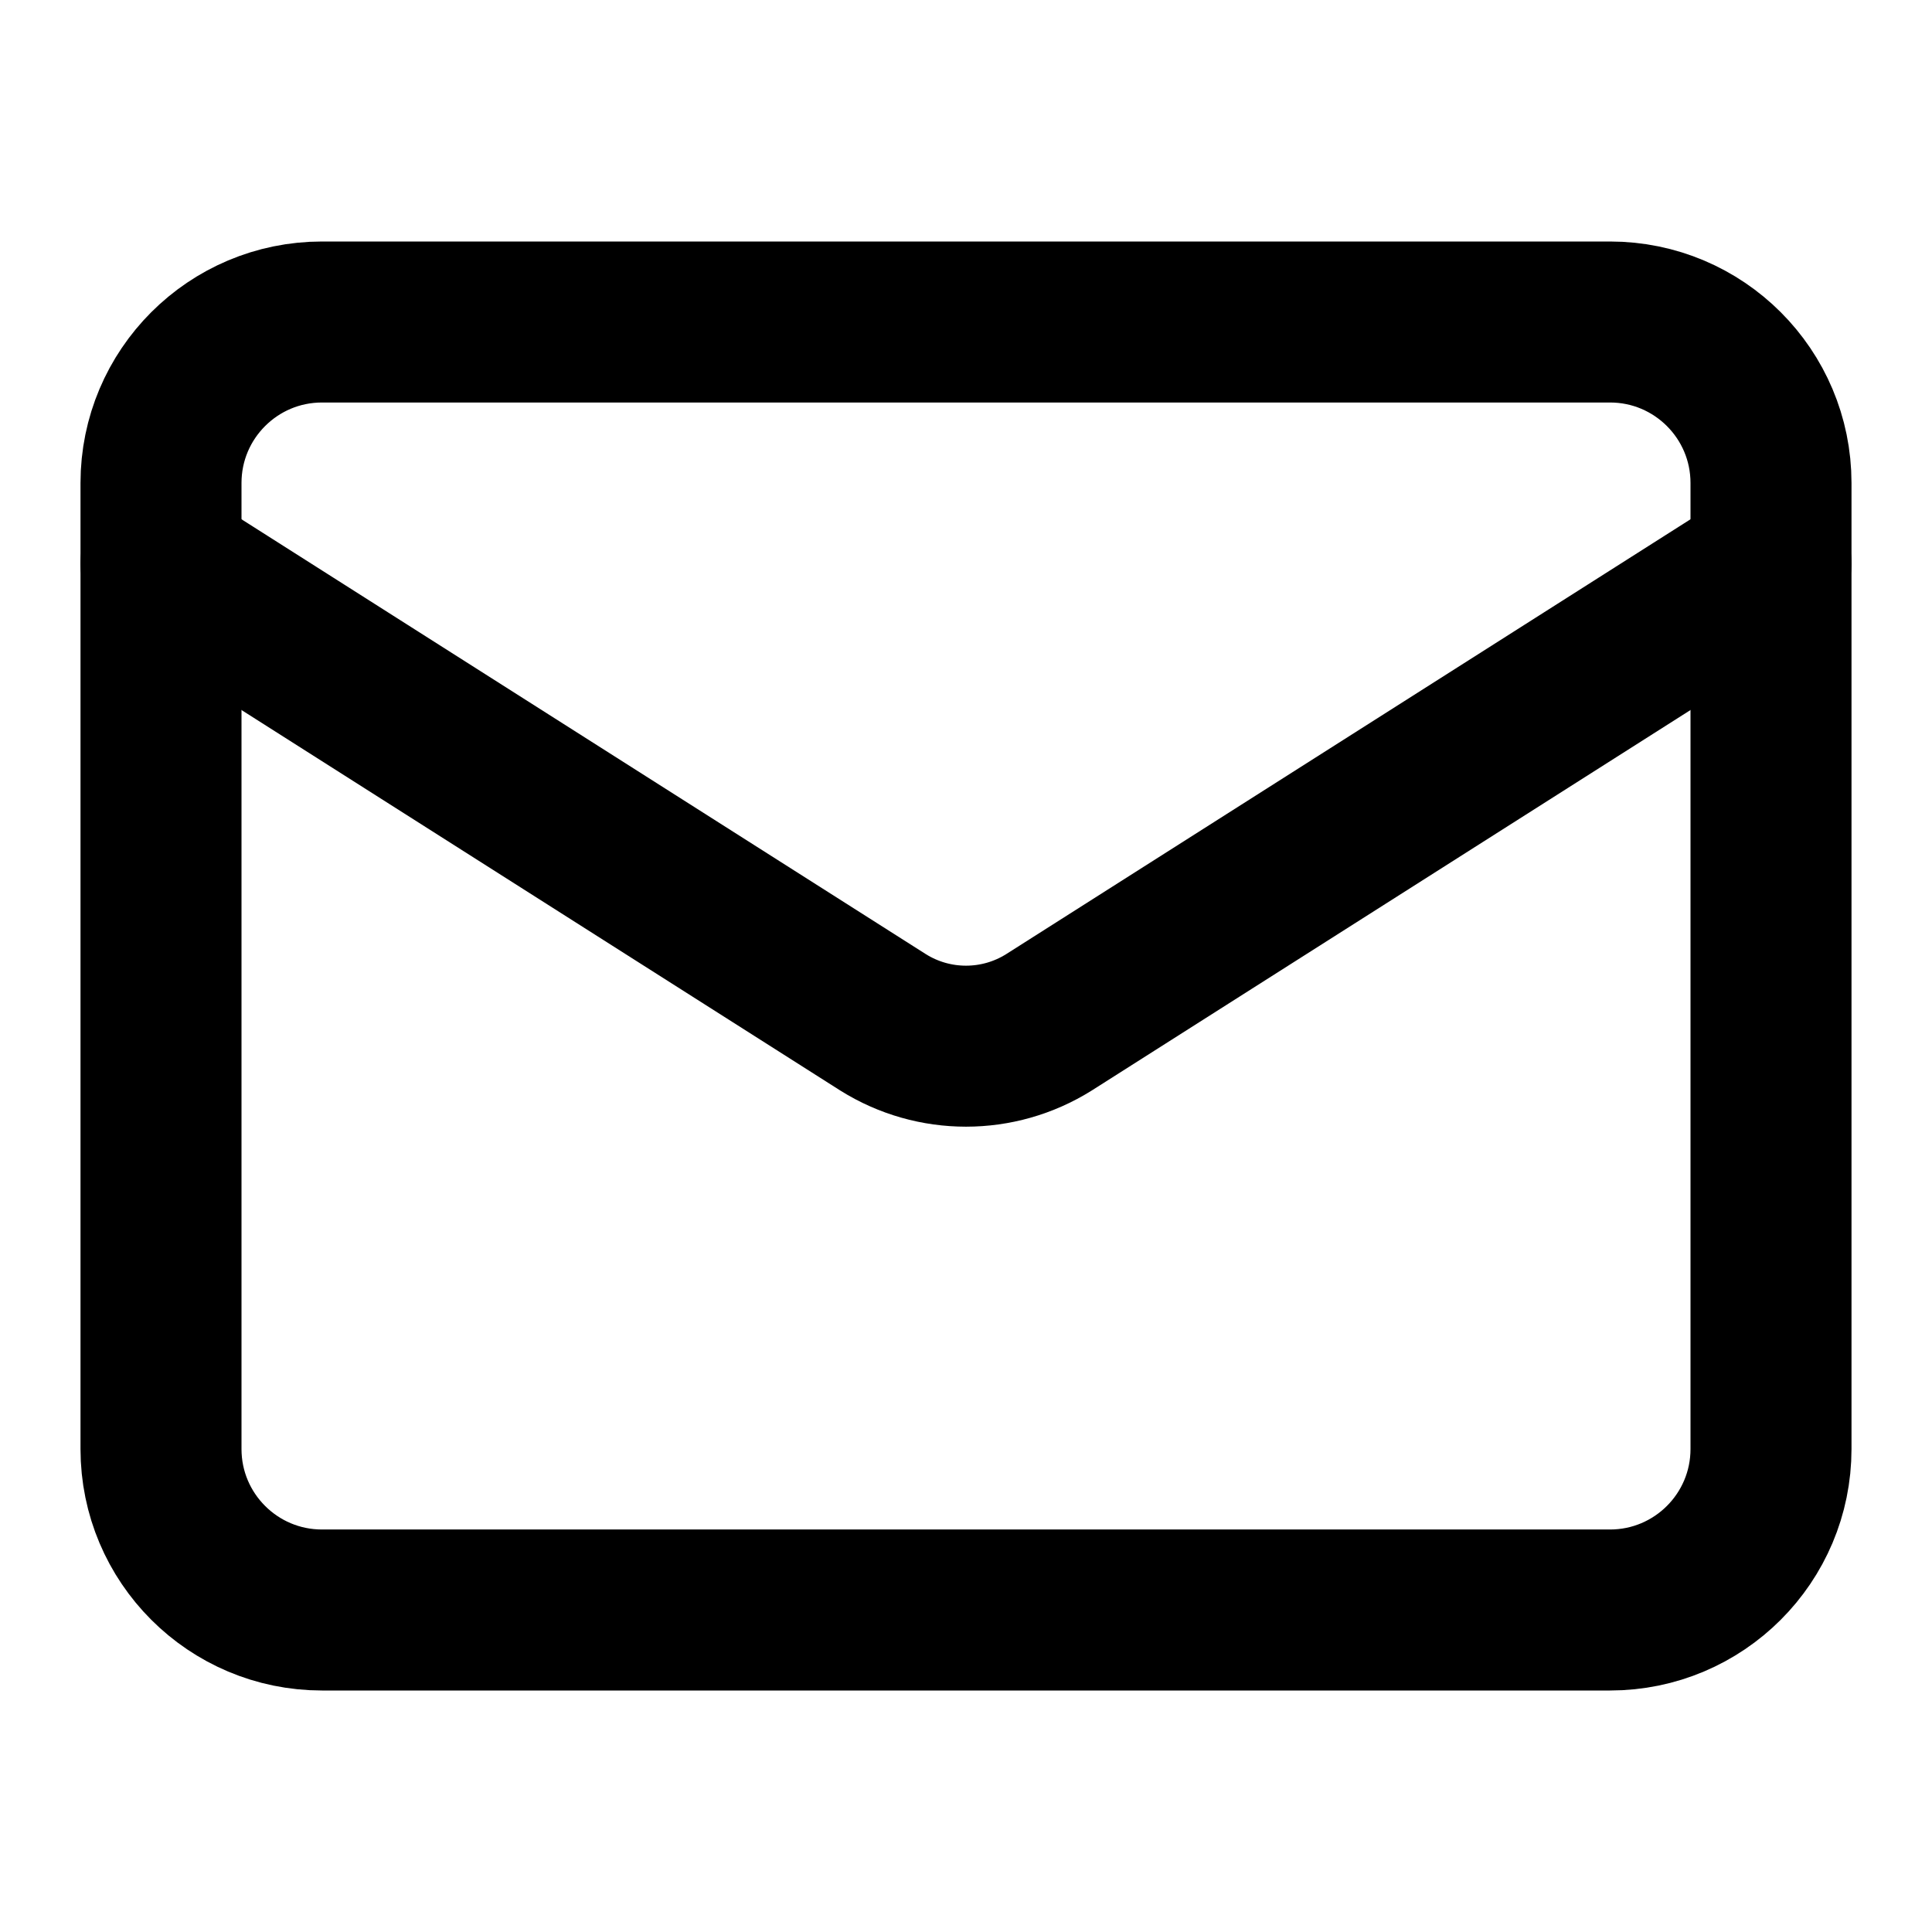
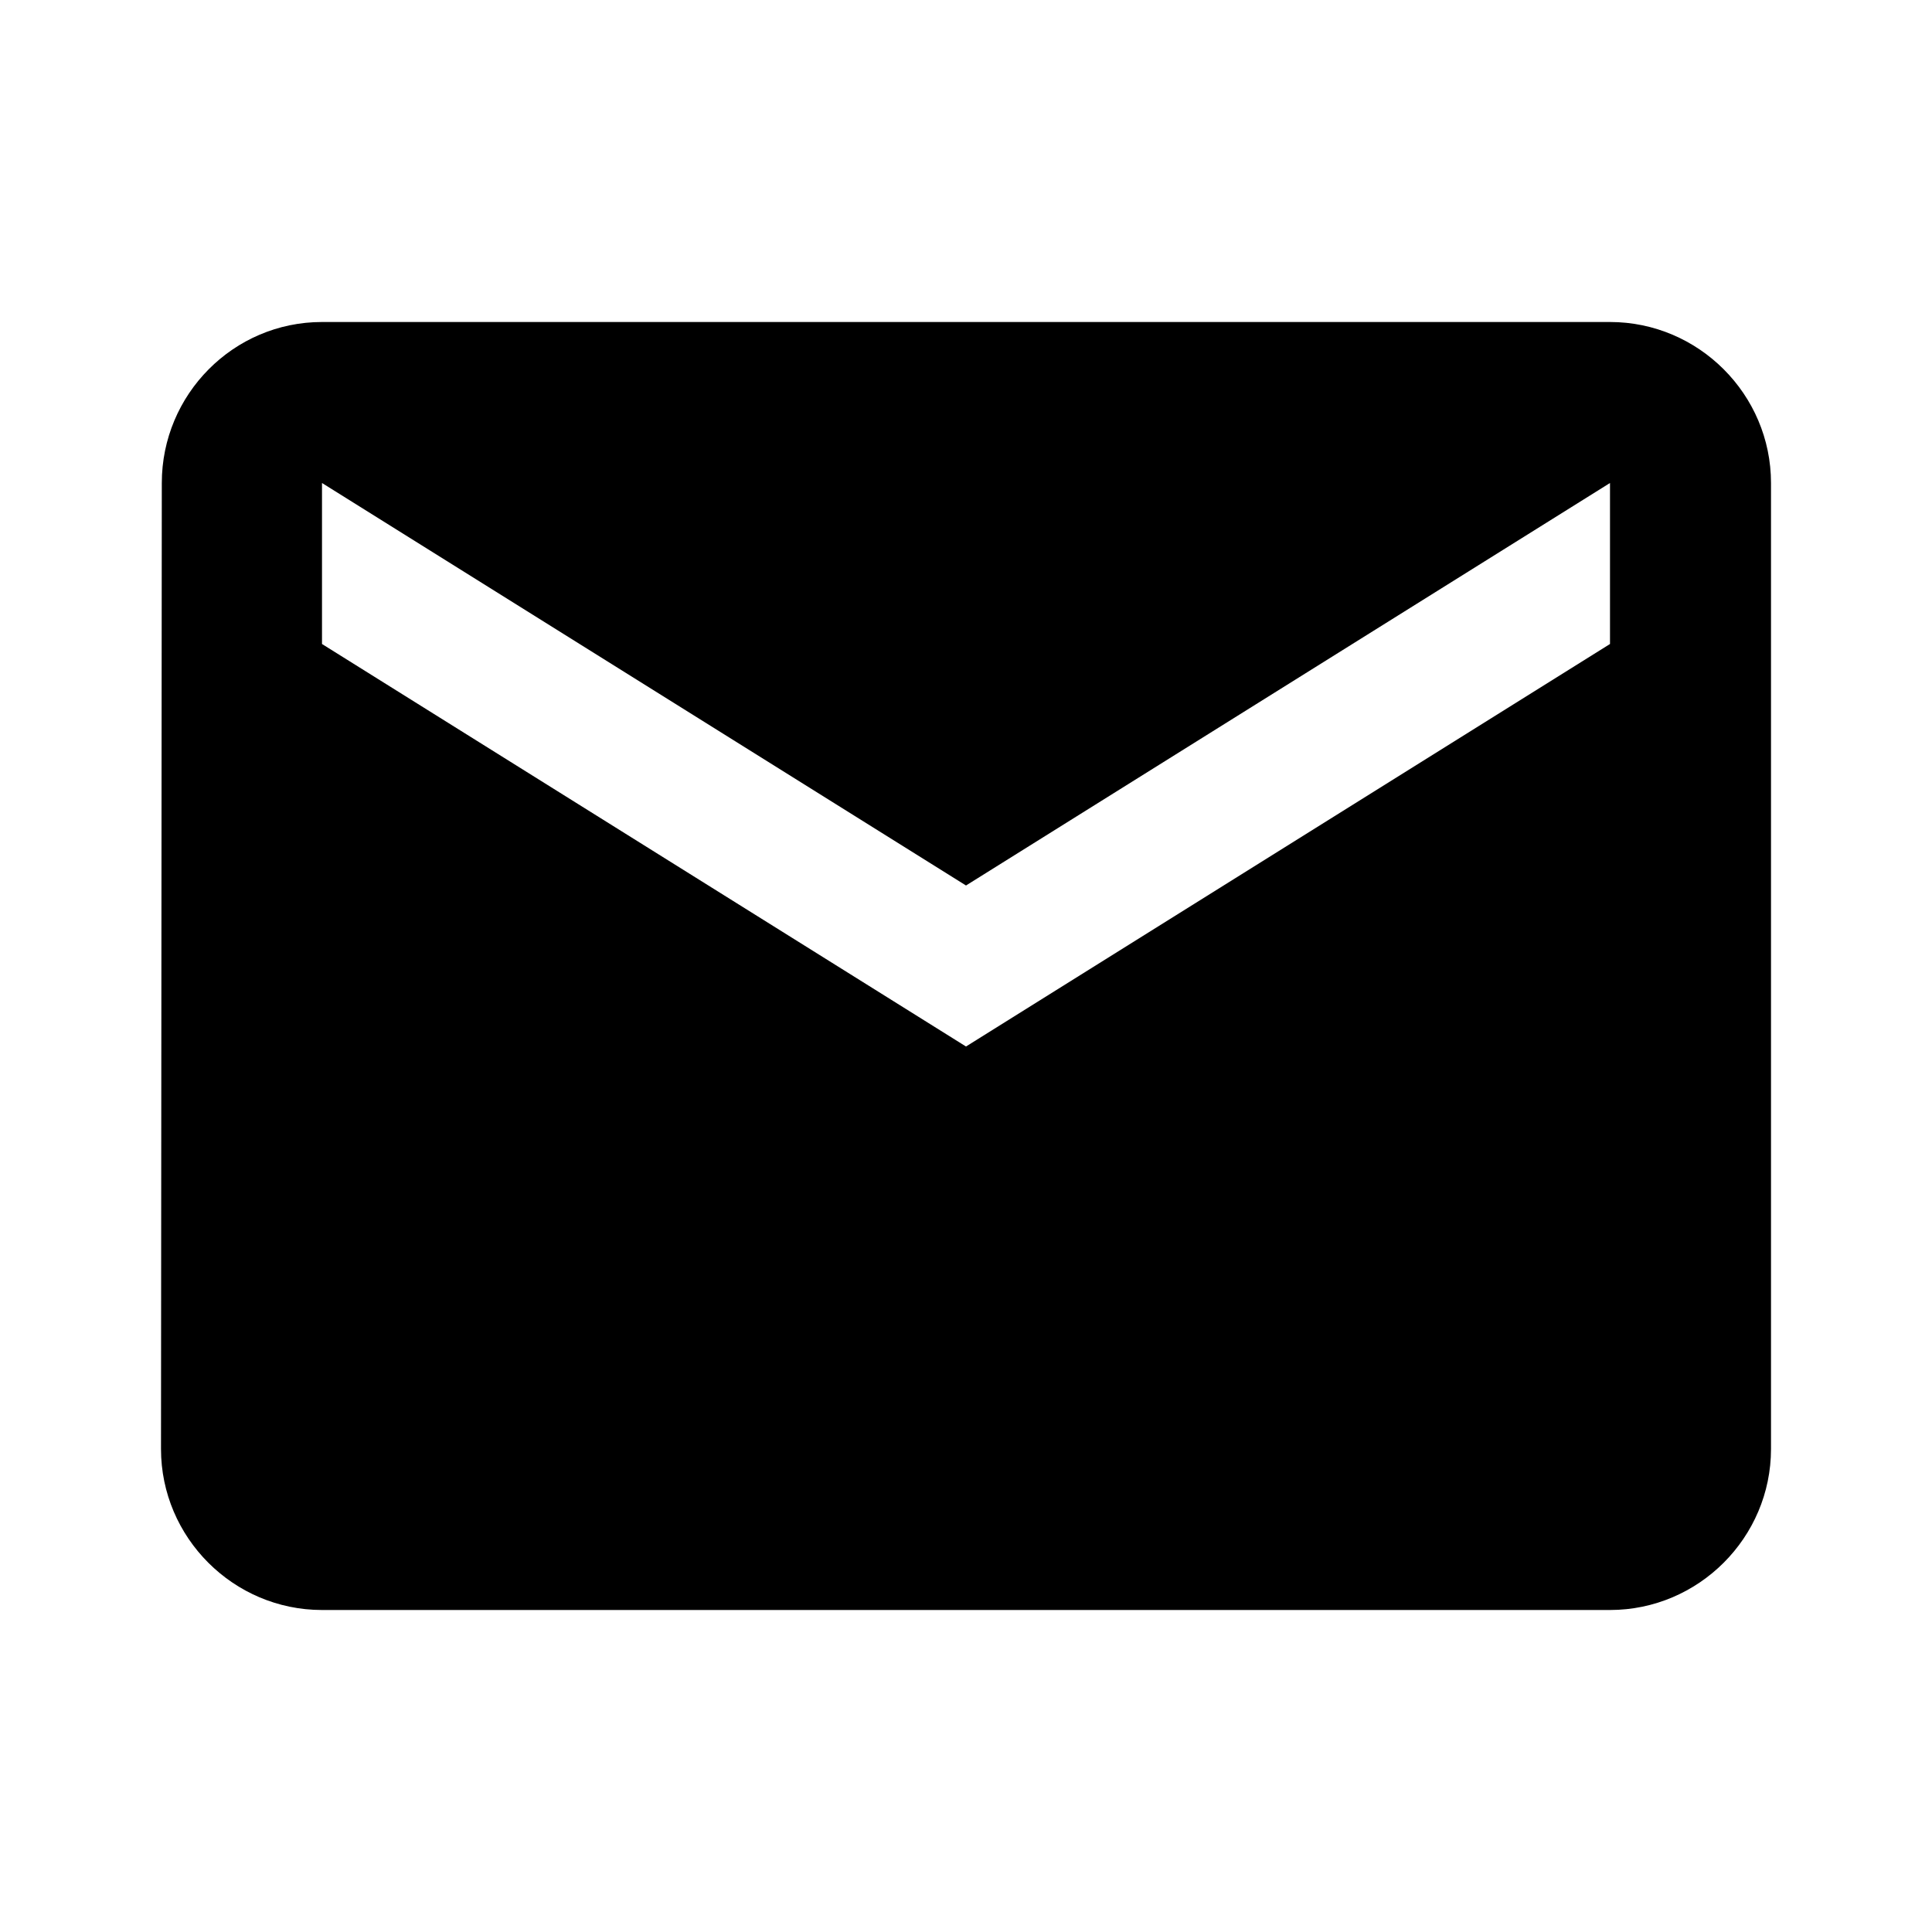
- <svg xmlns="http://www.w3.org/2000/svg" viewBox="0 0 24 24" fill="none" stroke="currentColor" stroke-width="2" stroke-linecap="round" stroke-linejoin="round">
-   <rect width="20" height="16" x="2" y="4" rx="2" />
-   <path d="m22 7-8.97 5.7a1.94 1.94 0 0 1-2.06 0L2 7" />
+ <svg xmlns="http://www.w3.org/2000/svg" viewBox="0 0 24 24" fill="currentColor">
+   <path d="M20 4H4c-1.1 0-1.99.9-1.99 2L2 18c0 1.1.9 2 2 2h16c1.1 0 2-.9 2-2V6c0-1.1-.9-2-2-2zm0 4l-8 5-8-5V6l8 5 8-5v2z" />
</svg>
